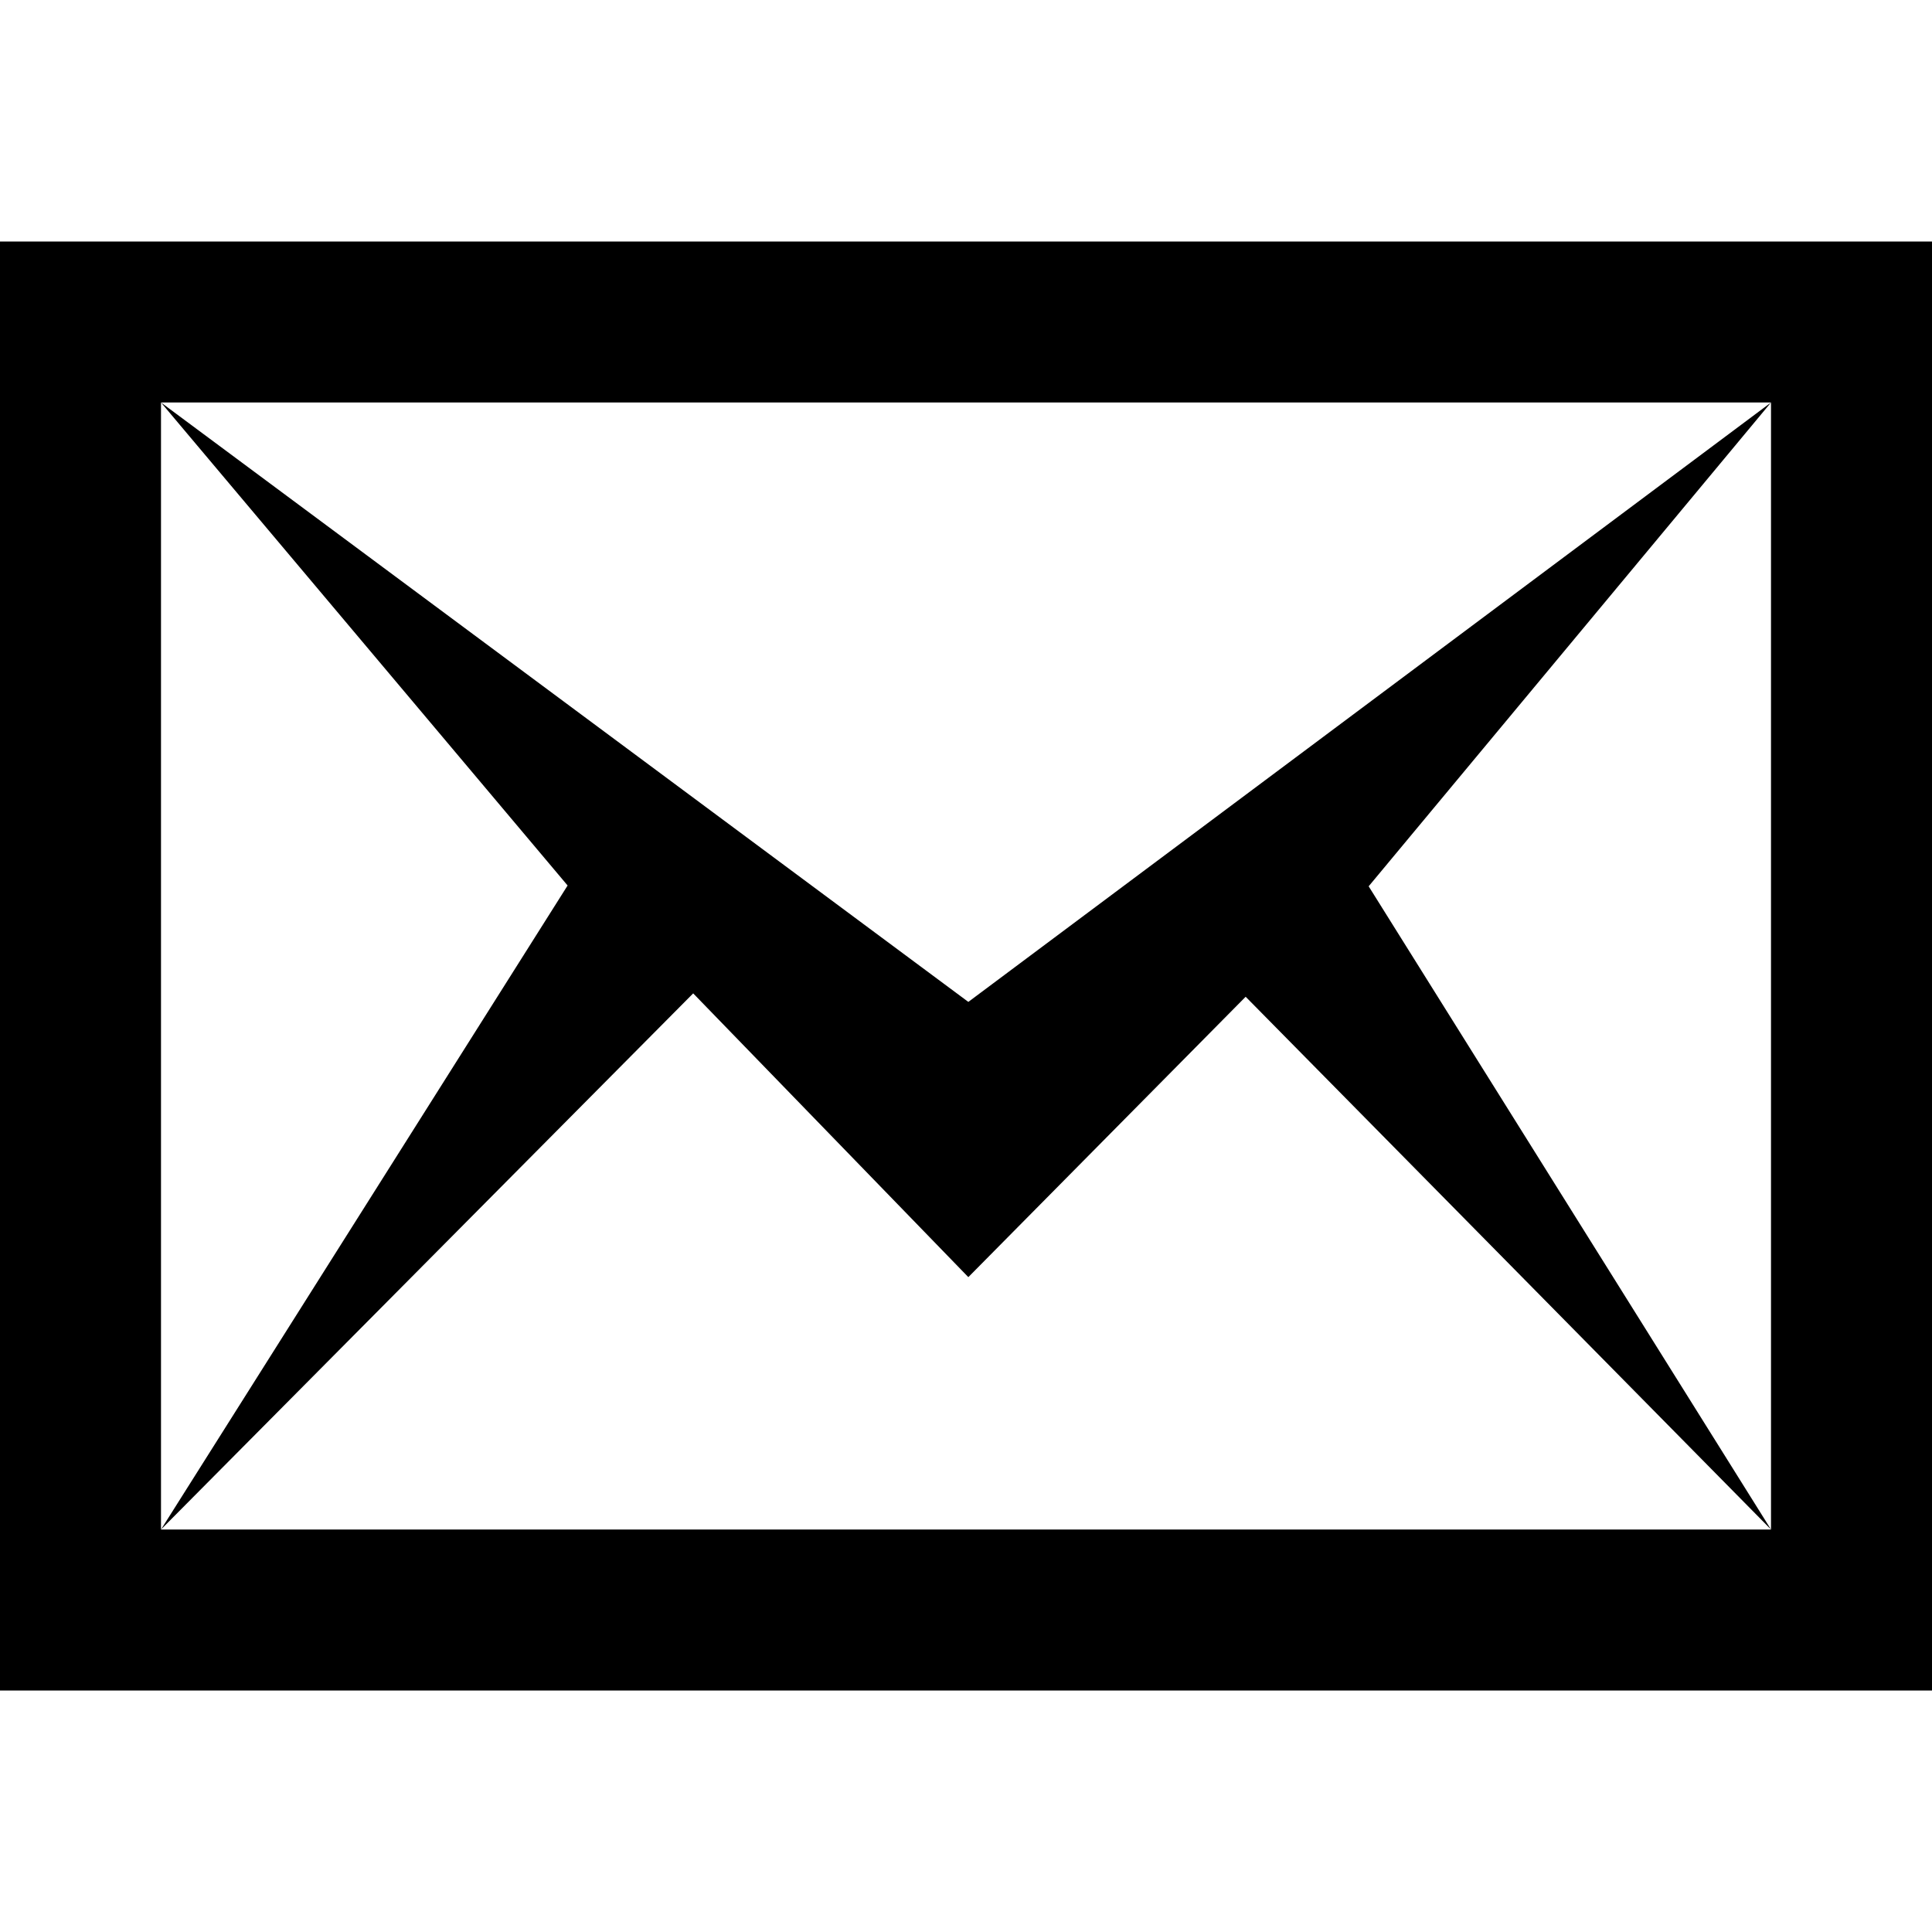
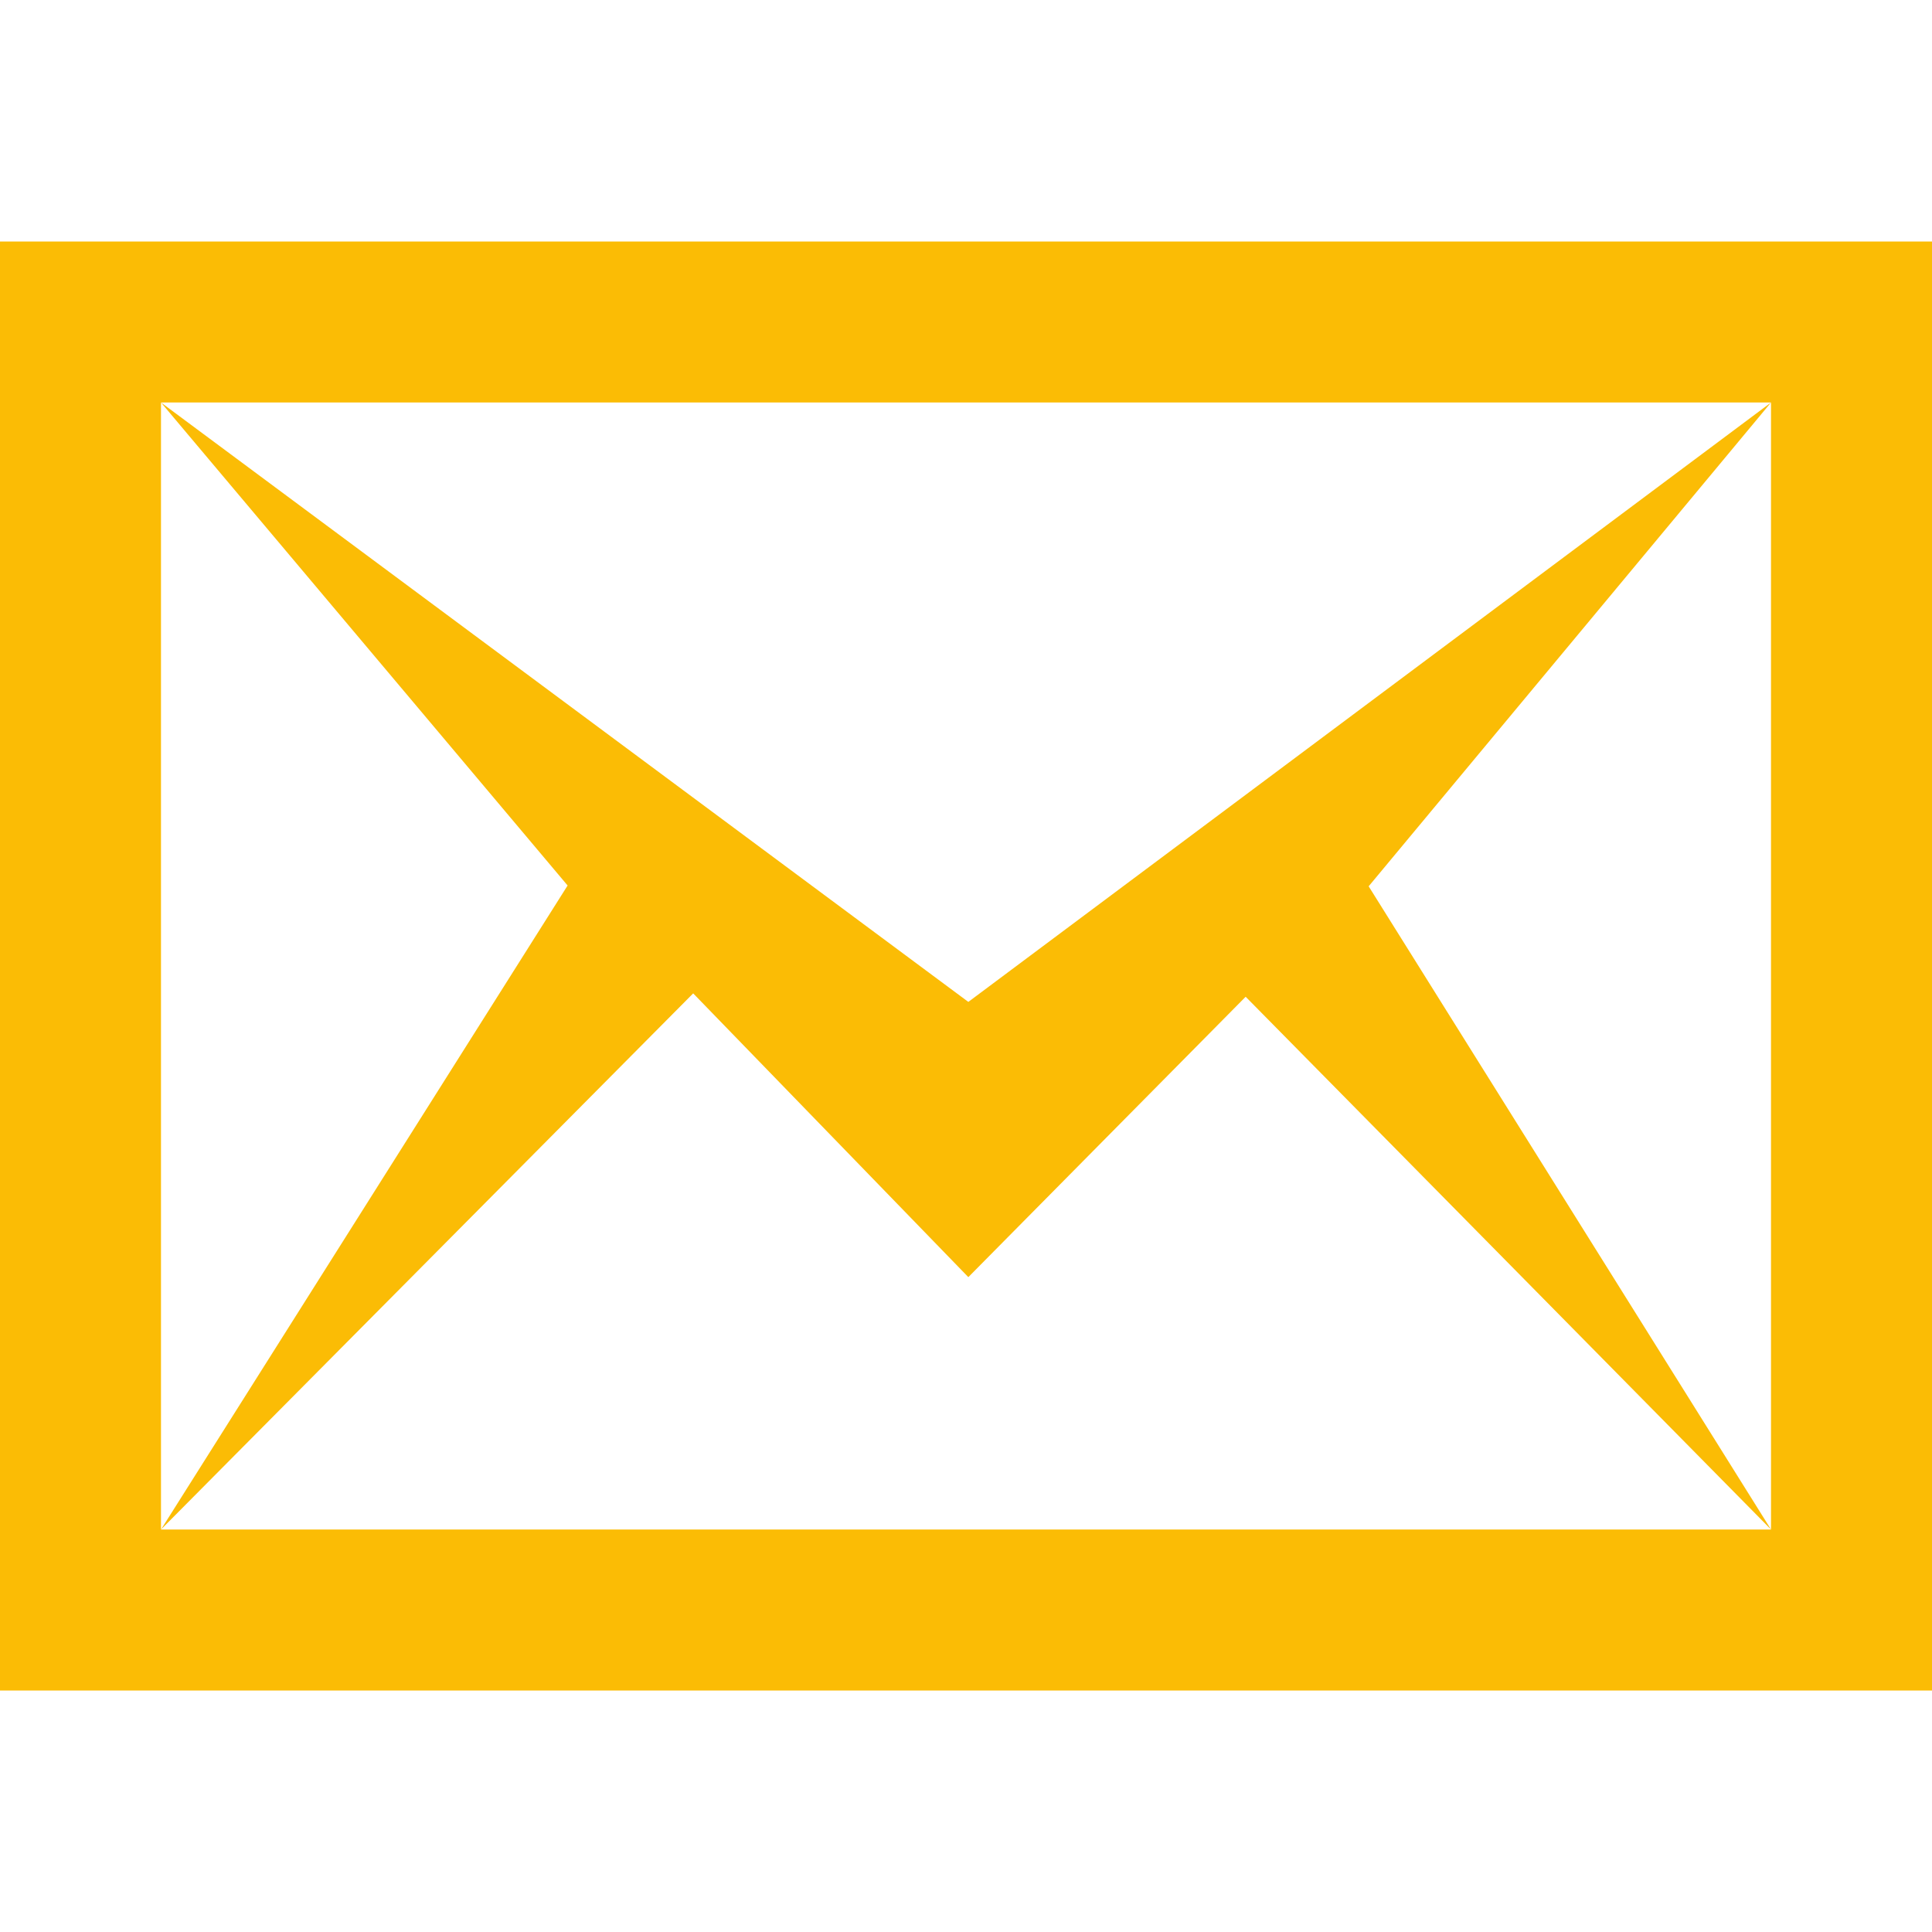
- <svg xmlns="http://www.w3.org/2000/svg" width="24" height="24" viewBox="0 0 24 24">
+ <svg xmlns="http://www.w3.org/2000/svg" width="24" fill="#FBBC05" height="24" viewBox="0 0 24 24">
  <path d="M22 5v14h-20v-14h20zm2-2h-24v18h24v-18zm-2 16l-6.526-6.618-3.445 3.483-3.418-3.525-6.611 6.66 5.051-8-5.051-6 10.029 7.446 9.971-7.446-4.998 6.01 4.998 7.99z" />
</svg>
